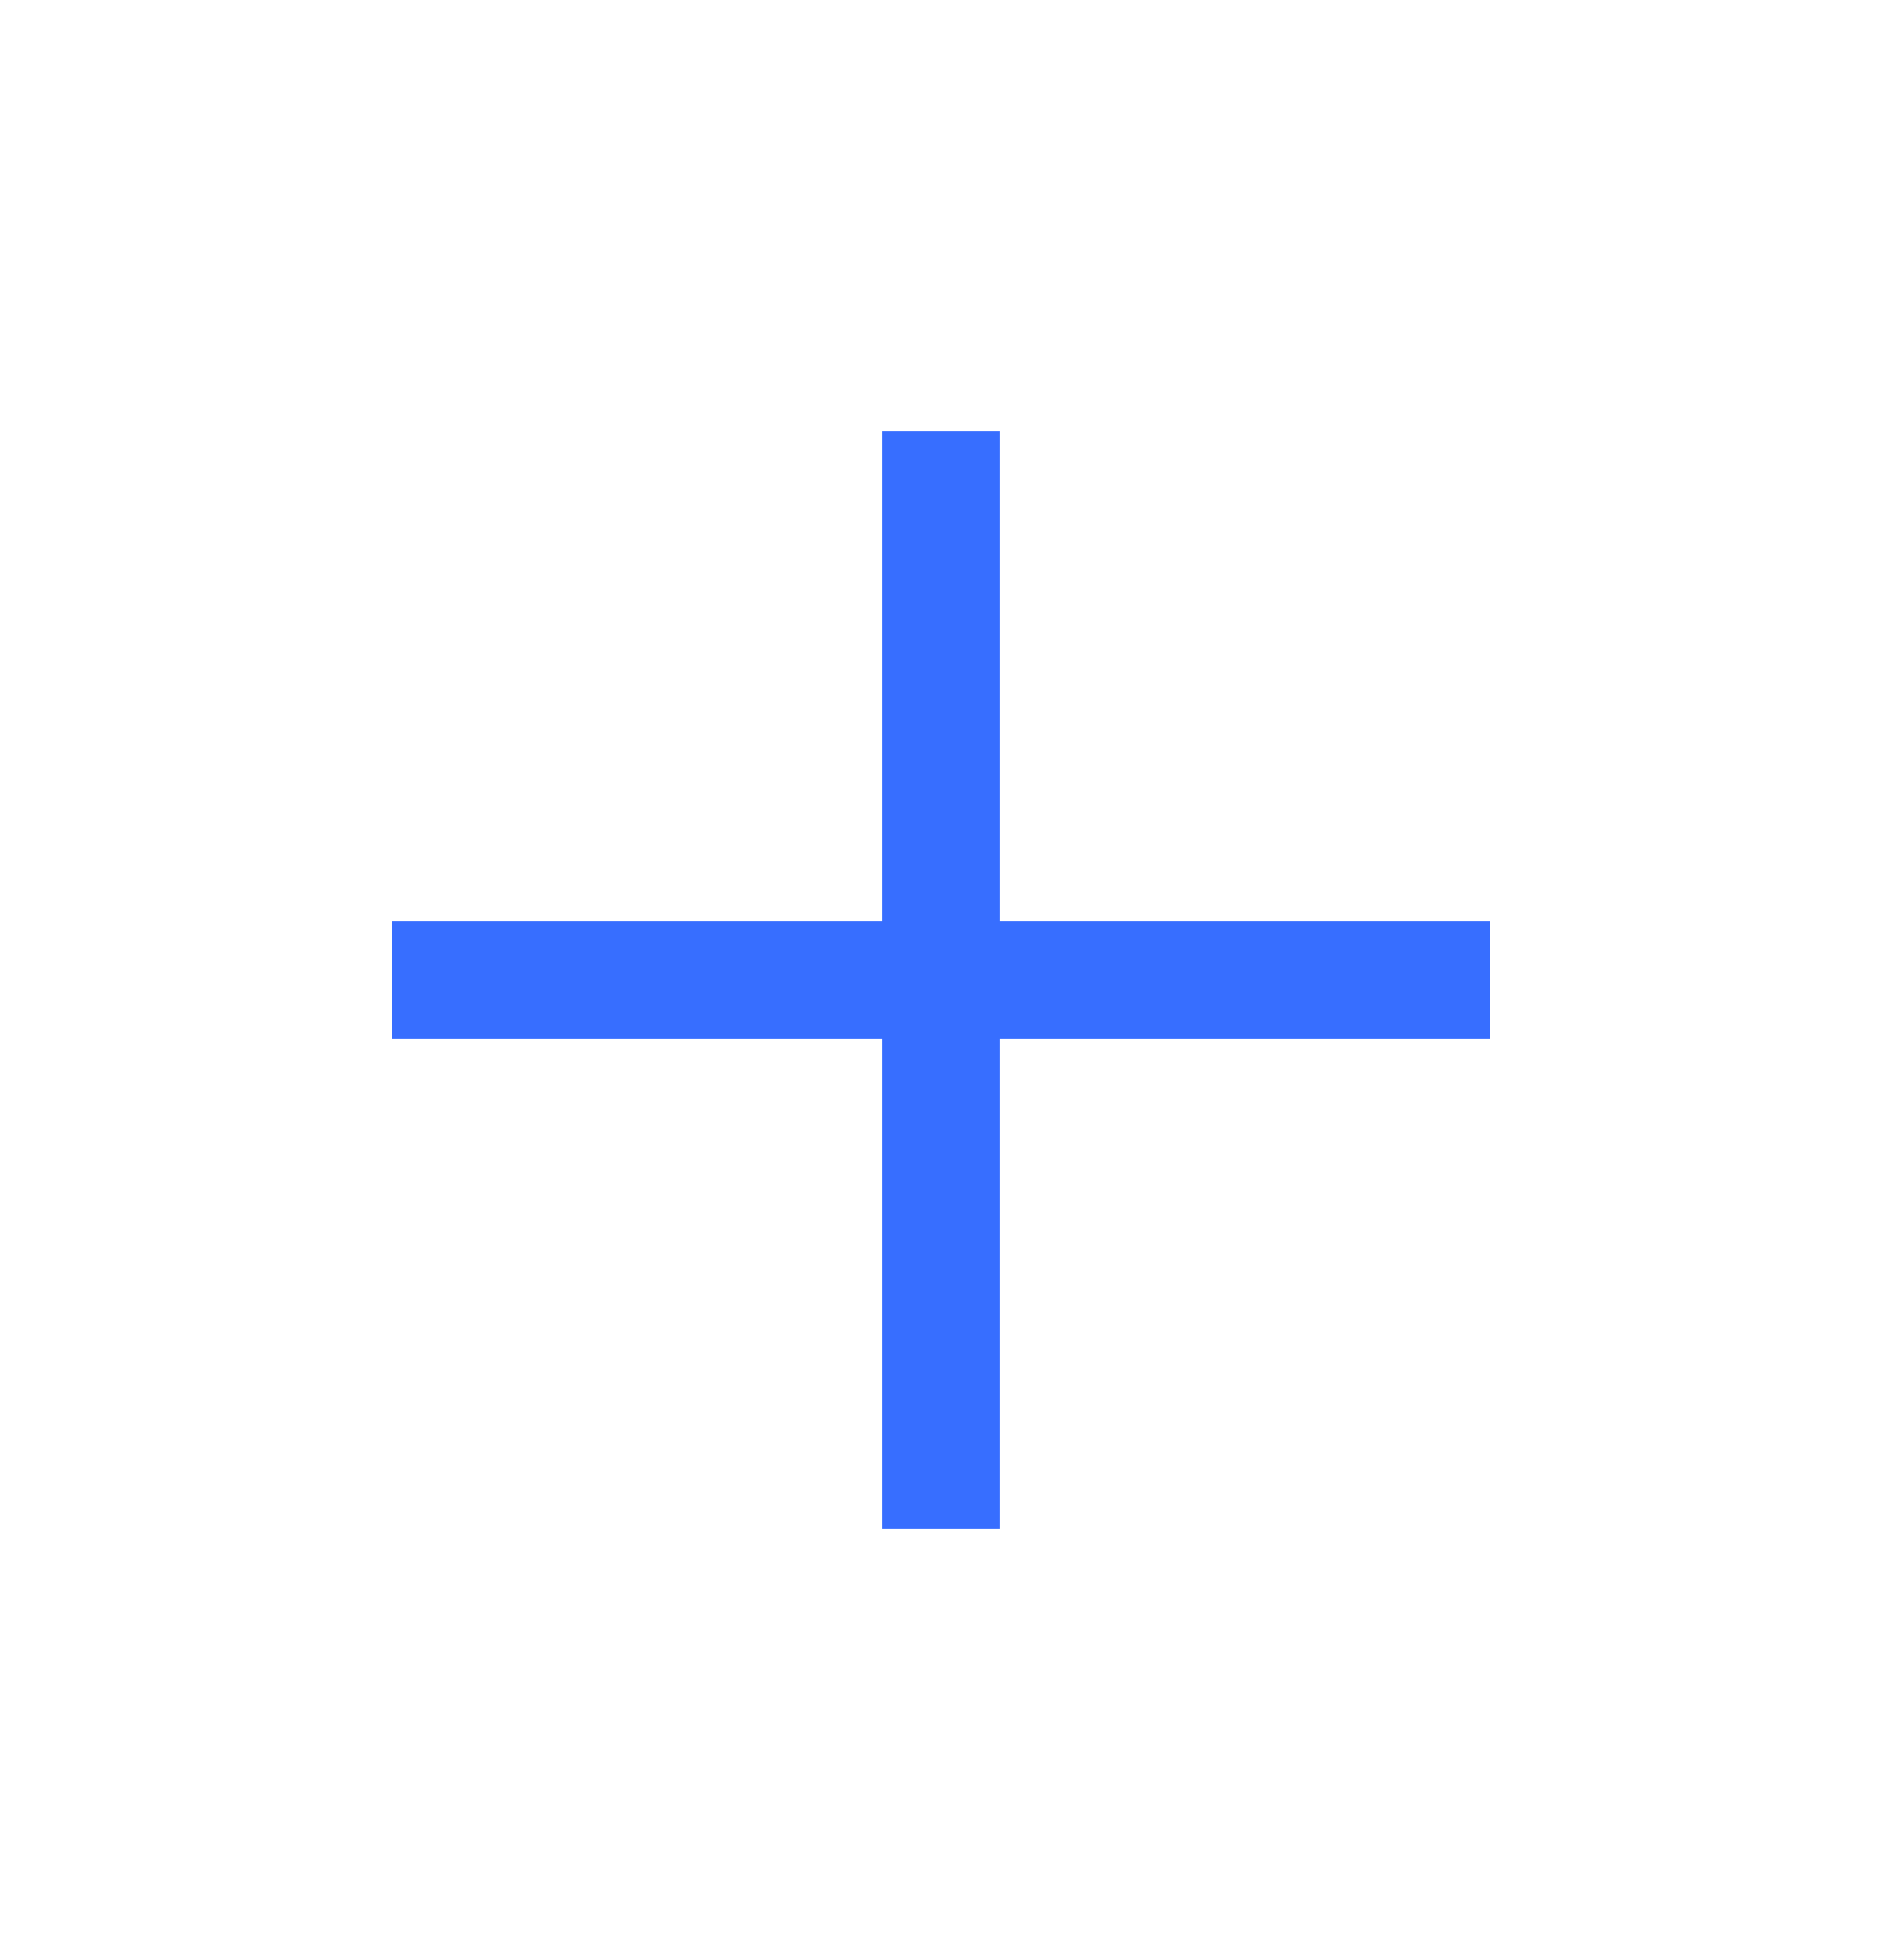
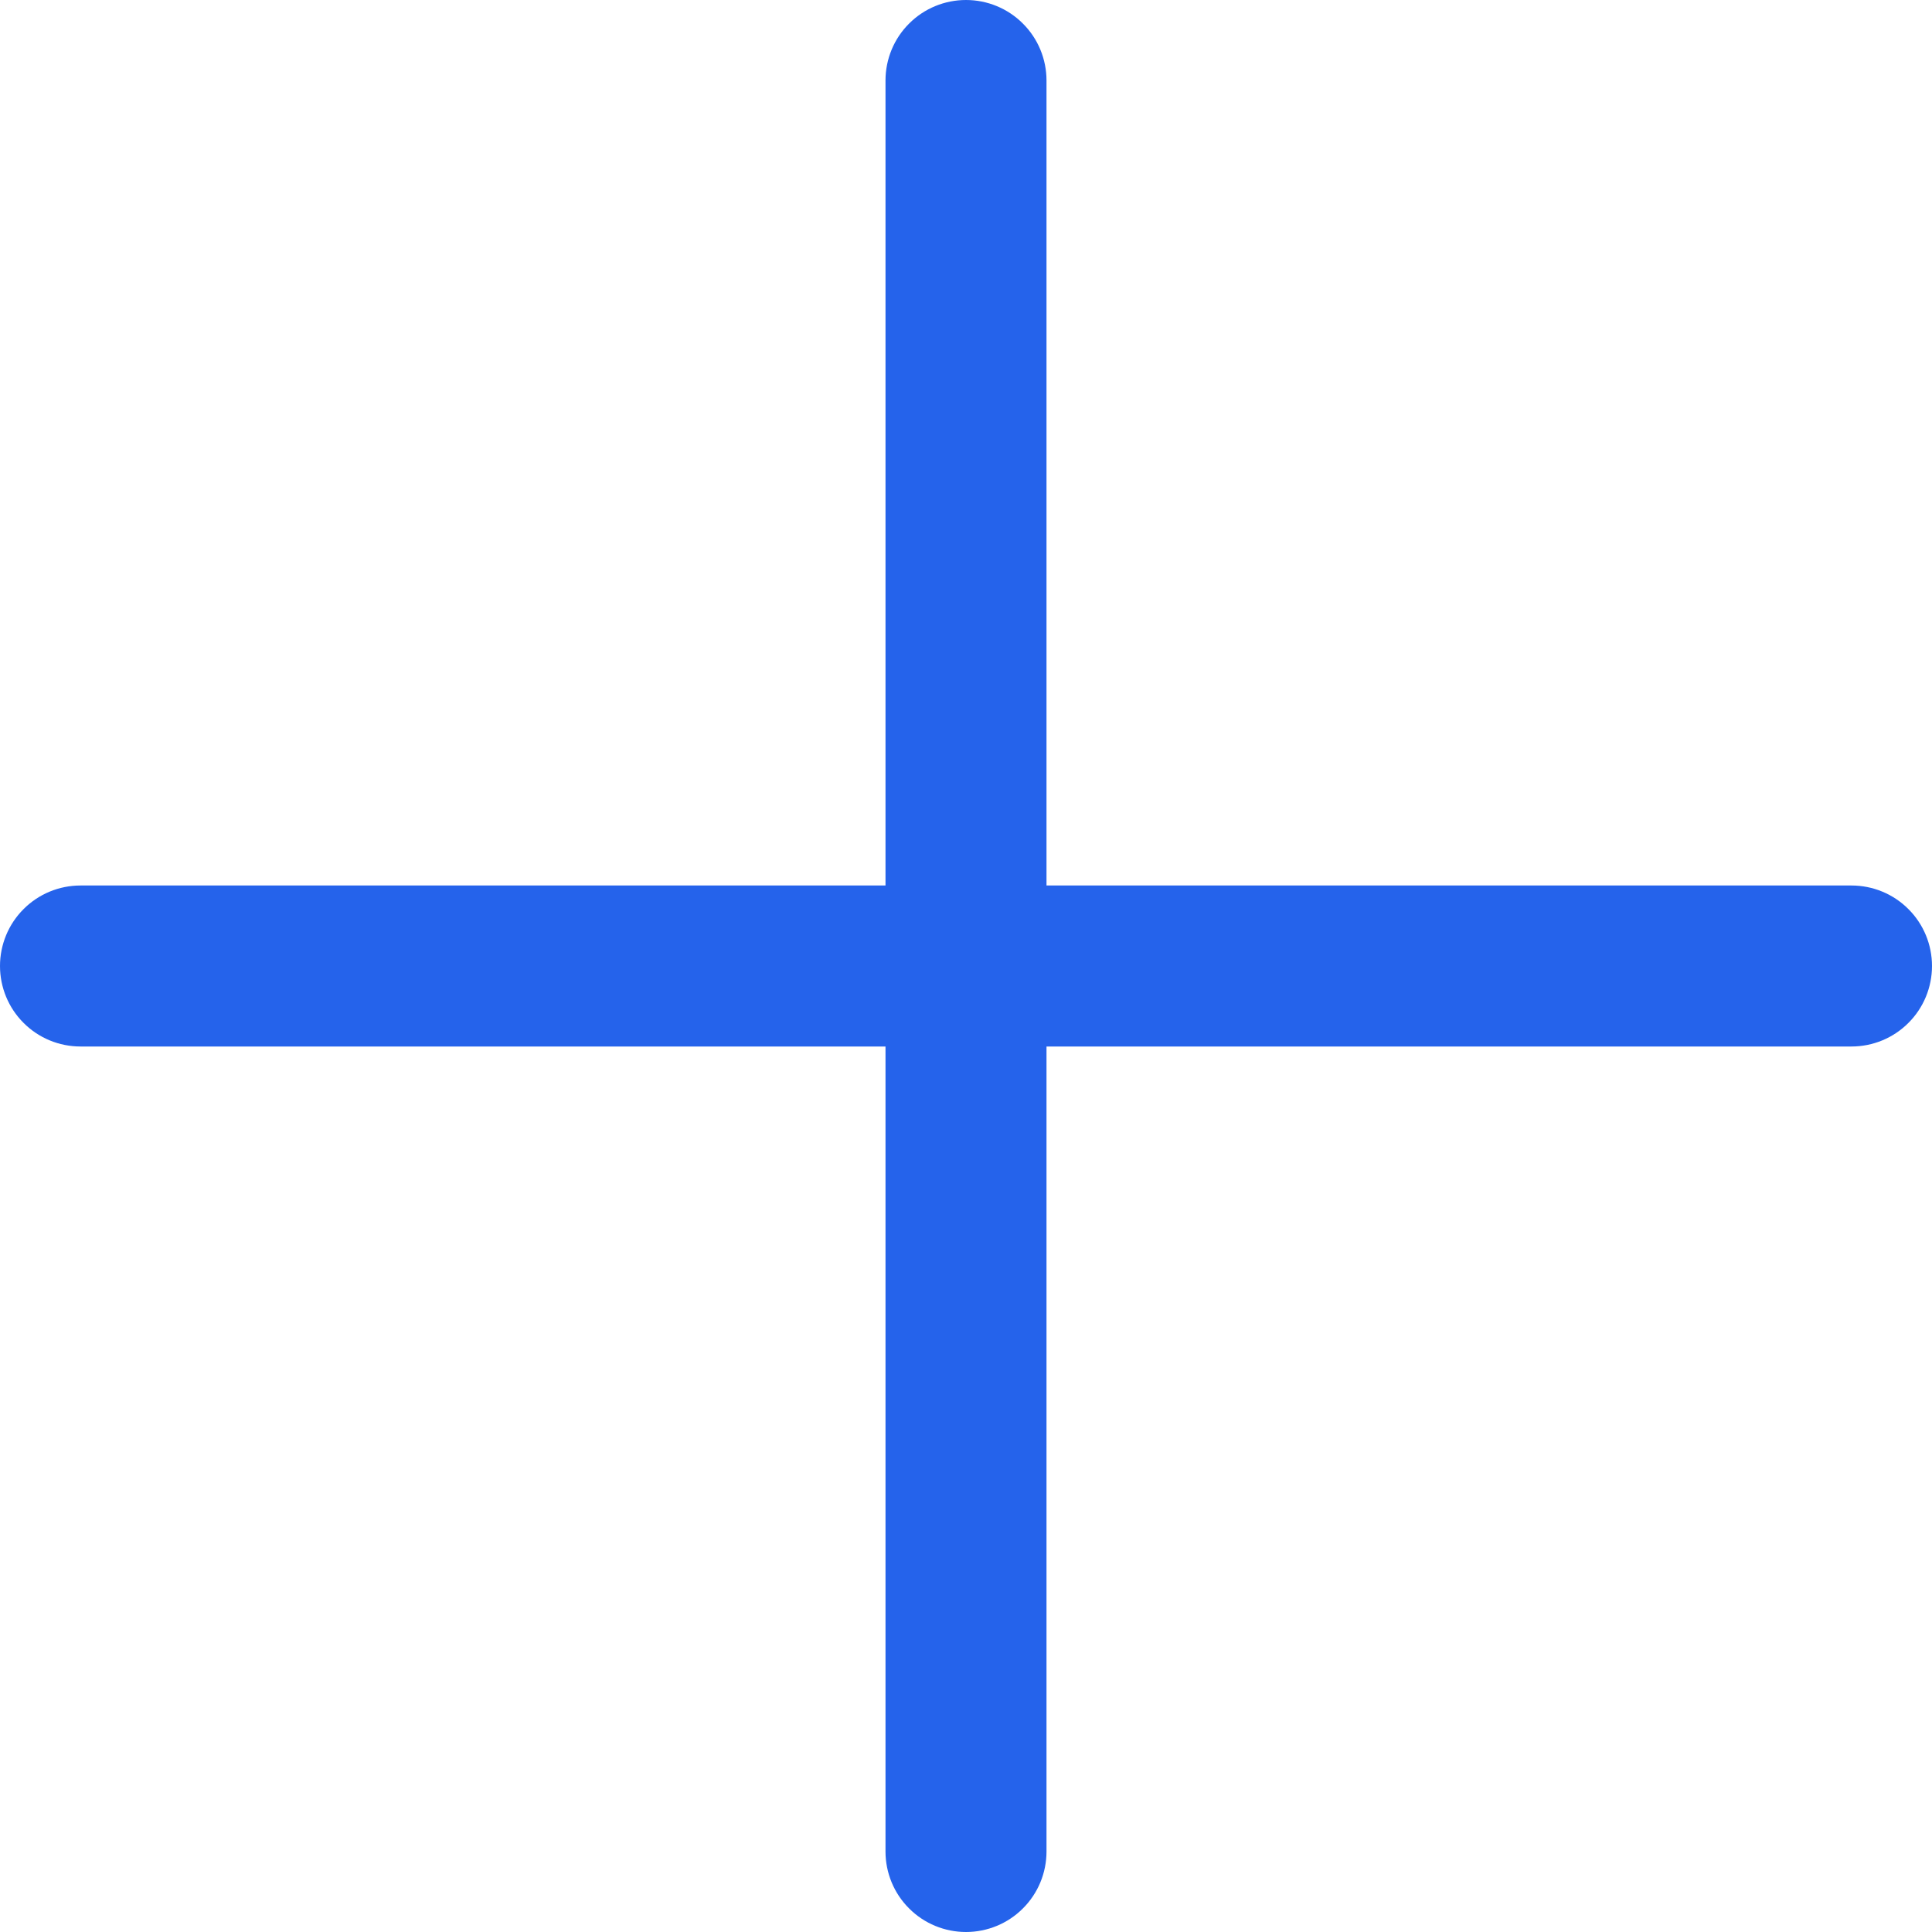
- <svg xmlns="http://www.w3.org/2000/svg" width="24" height="25" viewBox="0 0 24 25" fill="none">
-   <path d="M12.75 13.25V19.5H11.25V13.25H5L5 11.75H11.25V5.5H12.75V11.75H19V13.25H12.75Z" fill="#376EFF" />
+ <svg xmlns="http://www.w3.org/2000/svg" width="24" height="24" viewBox="0 0 24 24" fill="none">
+   <path d="M24 12C24 12.265 23.895 12.52 23.707 12.707C23.52 12.895 23.265 13 23 13H13V23C13 23.265 12.895 23.52 12.707 23.707C12.52 23.895 12.265 24 12 24C11.735 24 11.48 23.895 11.293 23.707C11.105 23.52 11 23.265 11 23V13H1C0.735 13 0.48 12.895 0.293 12.707C0.105 12.52 0 12.265 0 12C0 11.735 0.105 11.48 0.293 11.293C0.48 11.105 0.735 11 1 11H11V1C11 0.735 11.105 0.48 11.293 0.293C11.48 0.105 11.735 0 12 0C12.265 0 12.52 0.105 12.707 0.293C12.895 0.48 13 0.735 13 1V11H23C23.265 11 23.52 11.105 23.707 11.293C23.895 11.48 24 11.735 24 12Z" fill="#2563EB" />
</svg>
